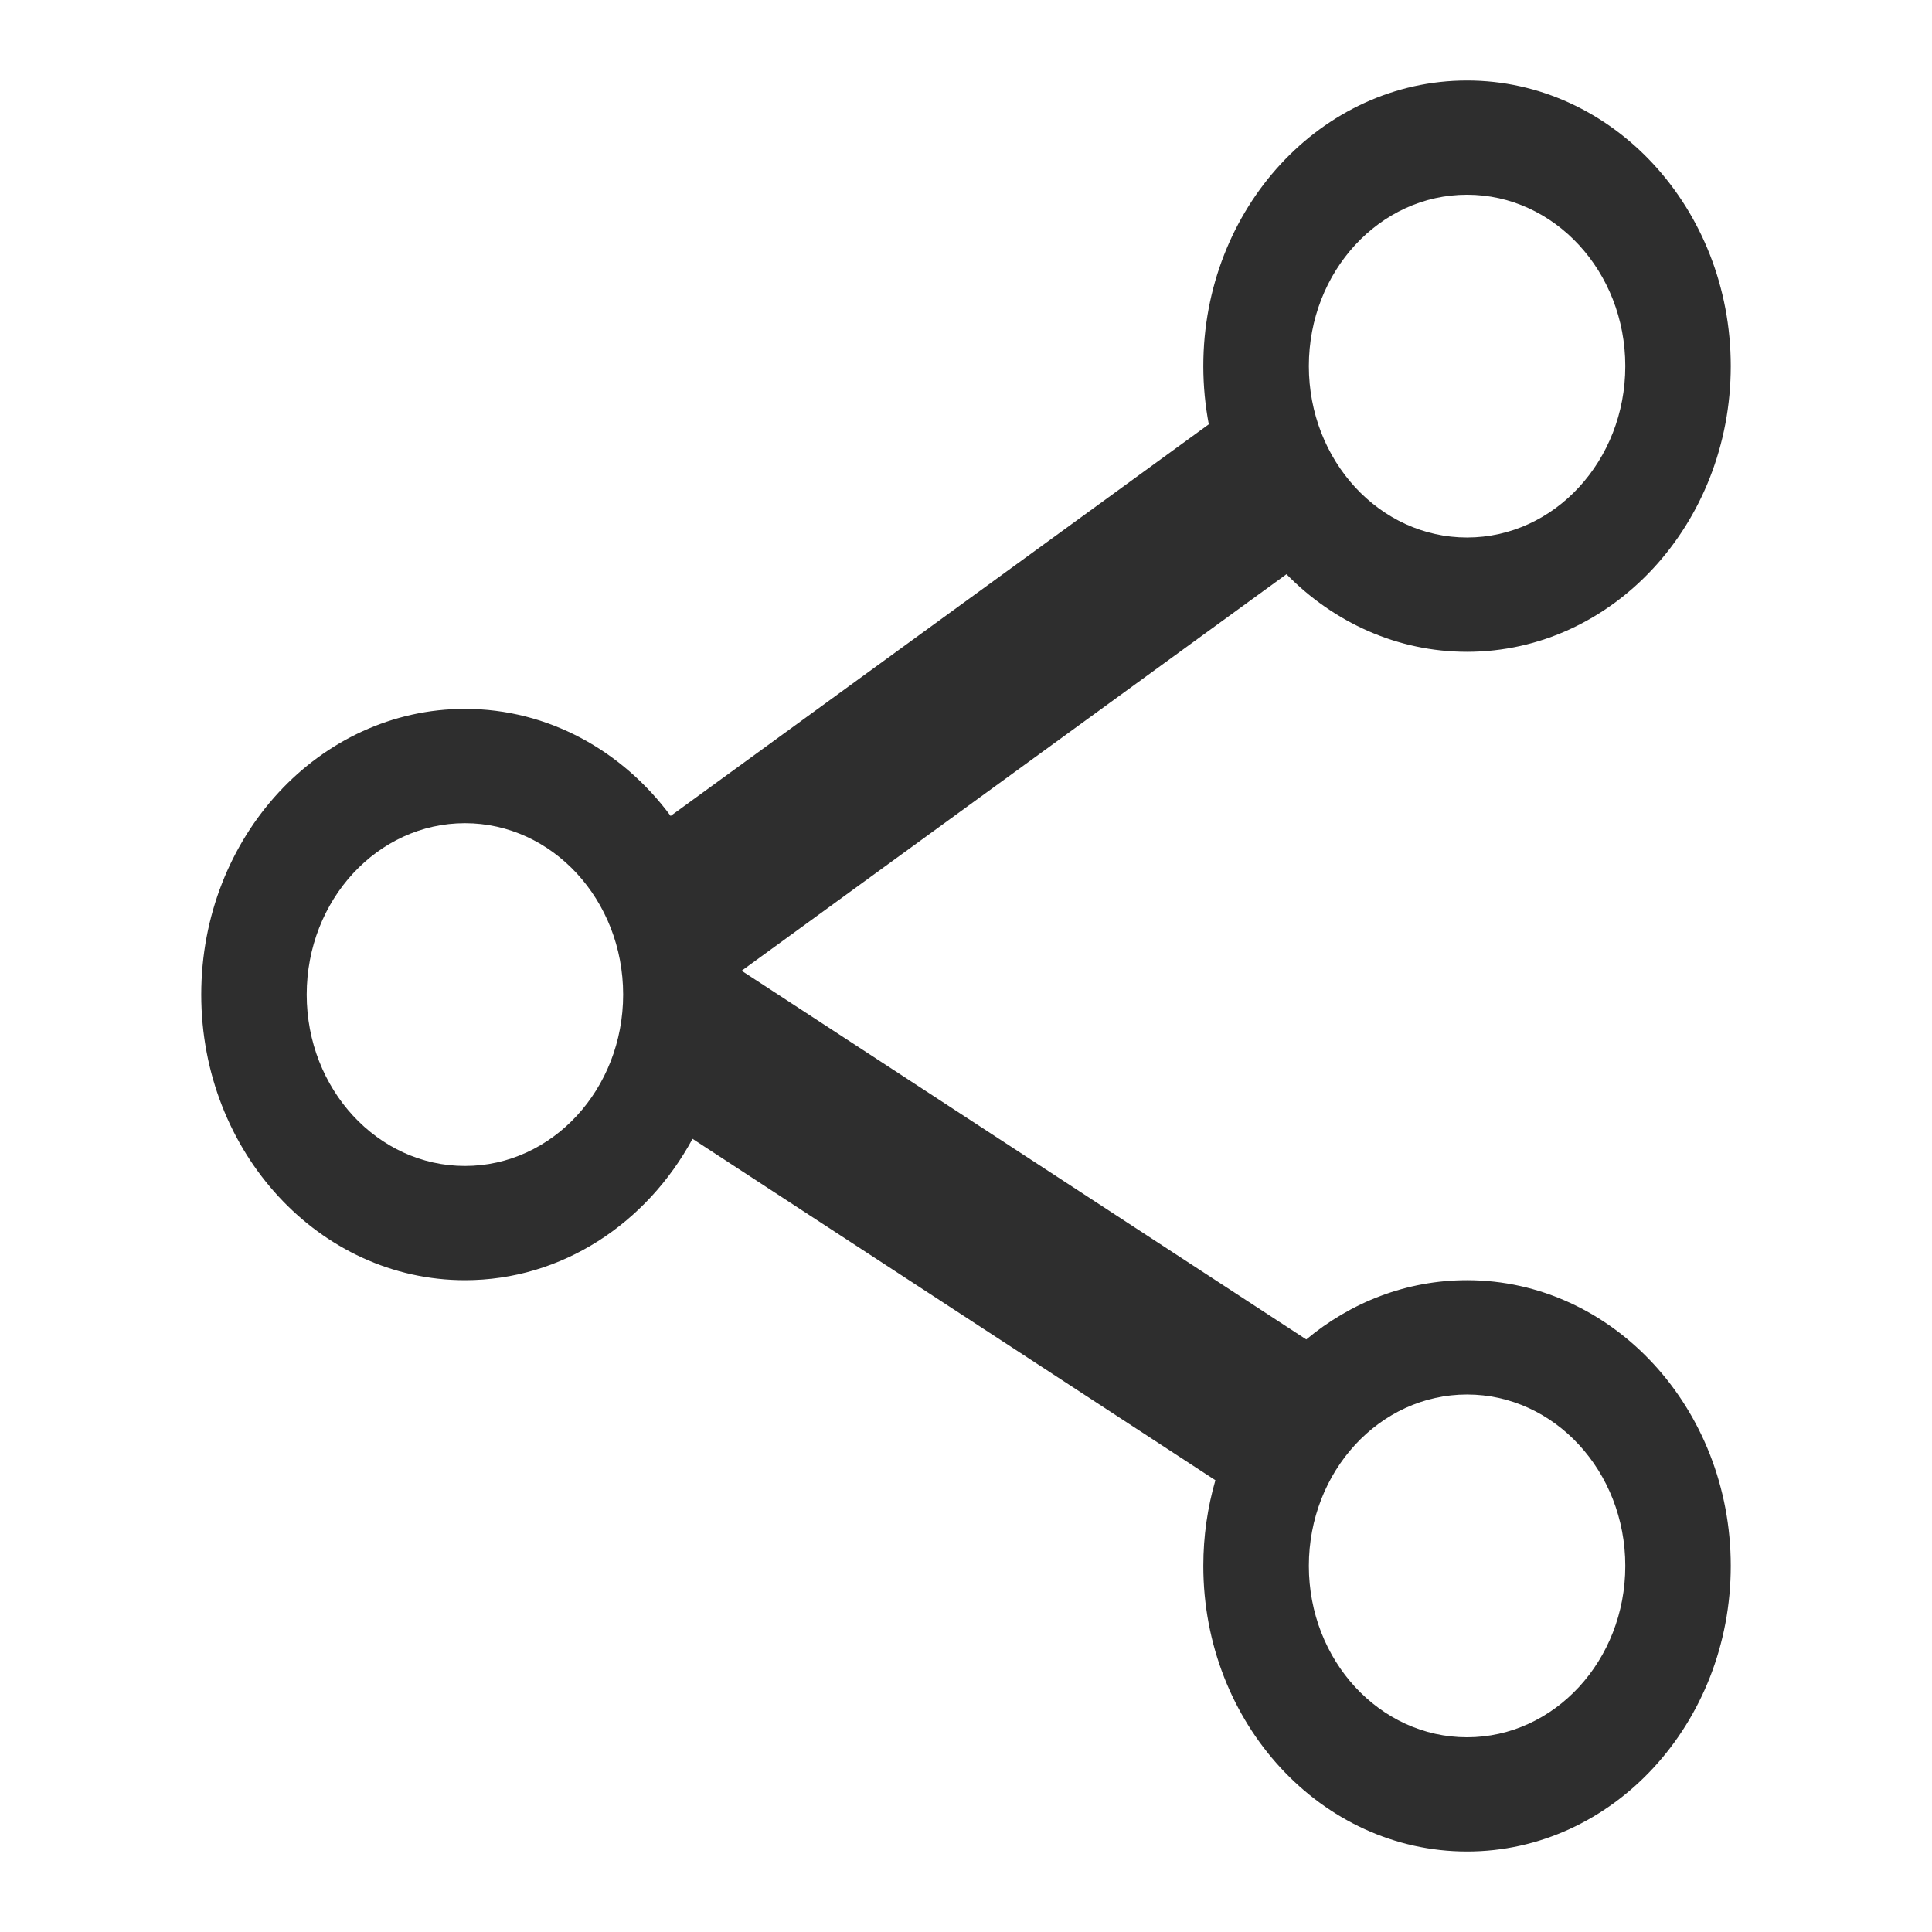
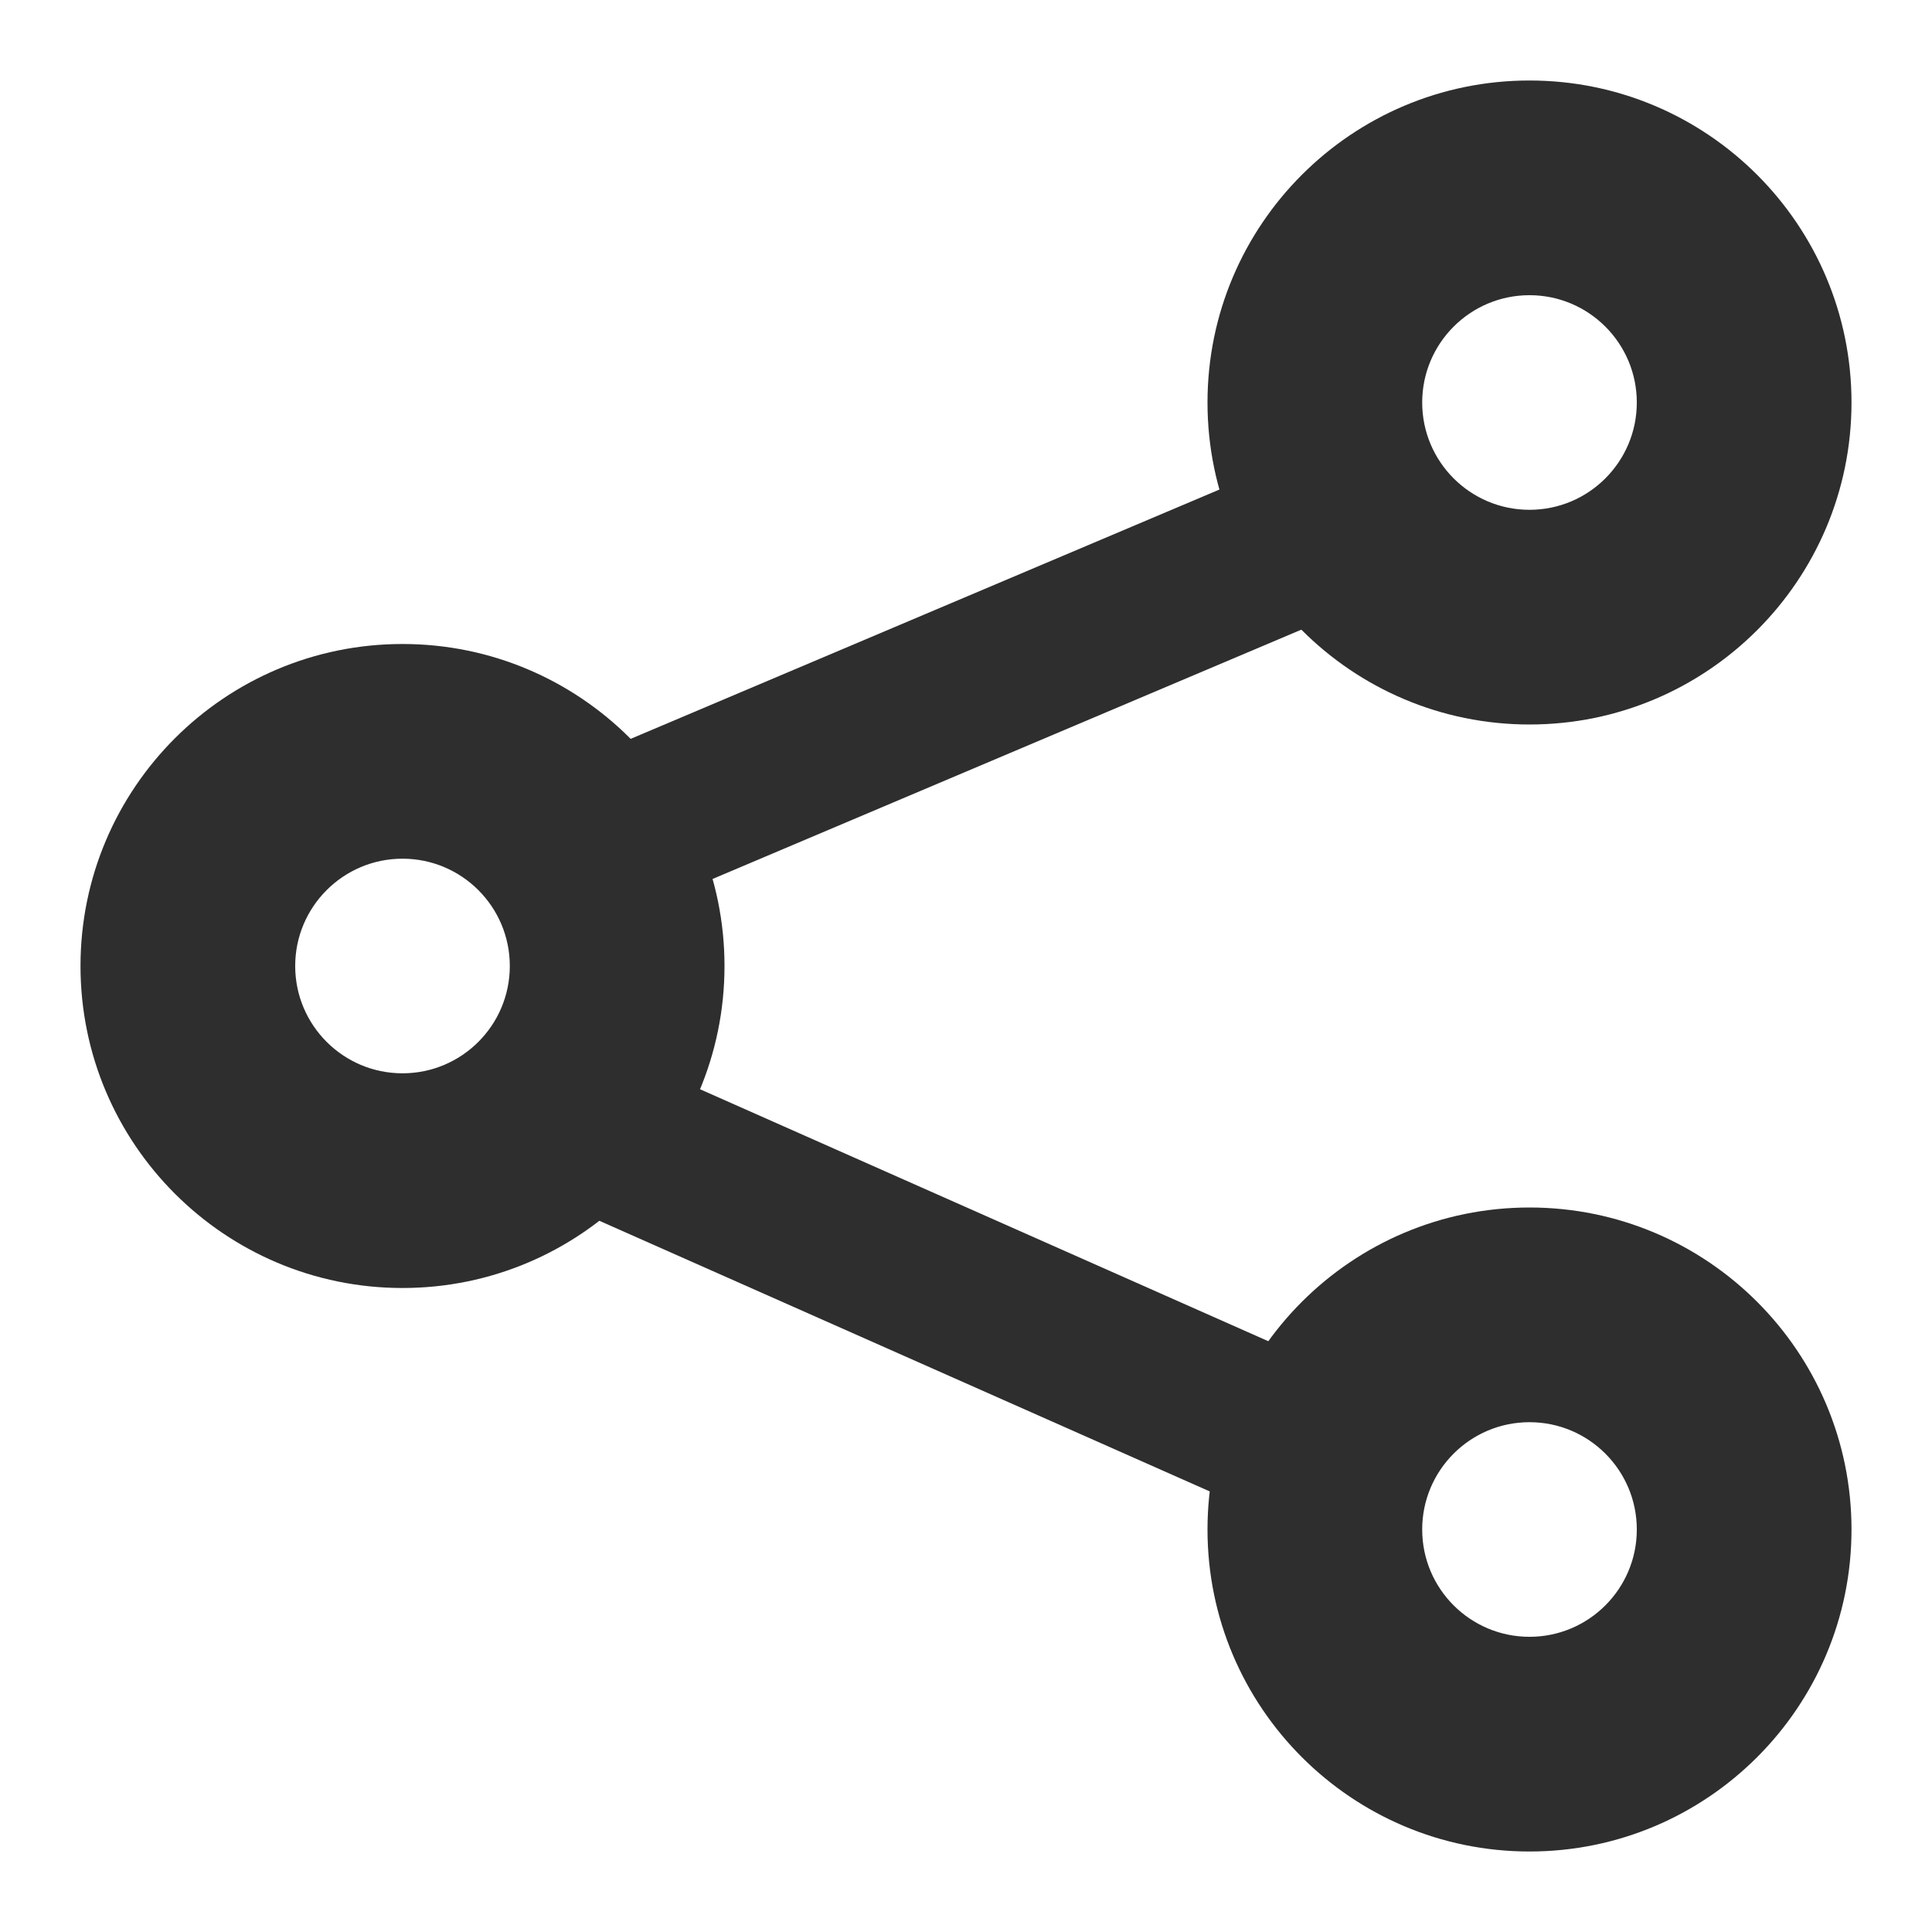
<svg xmlns="http://www.w3.org/2000/svg" style="isolation:isolate" viewBox="0 0 24 24" width="24" height="24">
  <defs>
-     <clipPath id="_clipPath_RNoOR7mtkZ2O4aFLC6p9OJzQ961ZbwKl">
+     <clipPath id="_clipPath_EzOWMTNpCOg8L3bluENEqQjA8I60fmT6">
      <rect width="24" height="24" />
    </clipPath>
  </defs>
-   <g clip-path="url(#_clipPath_RNoOR7mtkZ2O4aFLC6p9OJzQ961ZbwKl)">
-     <path d=" M 16.259 19.452 C 16.259 20.627 17.139 21.581 18.224 21.581 C 19.309 21.581 20.19 20.627 20.19 19.452 C 20.19 18.277 19.309 17.323 18.224 17.323 C 17.139 17.323 16.259 18.277 16.259 19.452 L 16.259 19.452 Z  M 15.098 18.388 L 8.603 14.147 C 8.034 15.197 6.981 15.903 5.776 15.903 C 3.968 15.903 2.5 14.313 2.5 12.355 C 2.5 10.396 3.968 8.806 5.776 8.806 C 6.809 8.806 7.731 9.325 8.331 10.136 L 8.331 10.136 L 15.016 5.271 C 14.972 5.037 14.948 4.796 14.948 4.548 L 14.948 4.548 C 14.948 2.59 16.416 1 18.224 1 C 20.032 1 21.5 2.59 21.5 4.548 C 21.5 6.507 20.032 8.097 18.224 8.097 C 17.357 8.097 16.567 7.731 15.981 7.133 L 9.213 12.059 L 16.227 16.639 C 16.78 16.178 17.473 15.903 18.224 15.903 C 20.032 15.903 21.5 17.493 21.5 19.452 C 21.5 21.41 20.032 23 18.224 23 C 16.416 23 14.948 21.41 14.948 19.452 L 14.948 19.452 C 14.948 19.081 15.001 18.724 15.098 18.388 Z  M 3.81 12.355 C 3.81 11.18 4.691 10.226 5.776 10.226 C 6.861 10.226 7.741 11.18 7.741 12.355 C 7.741 13.53 6.861 14.484 5.776 14.484 C 4.691 14.484 3.81 13.53 3.81 12.355 L 3.81 12.355 Z  M 16.259 4.548 C 16.259 3.373 17.139 2.419 18.224 2.419 C 19.309 2.419 20.19 3.373 20.19 4.548 C 20.19 5.723 19.309 6.677 18.224 6.677 C 17.139 6.677 16.259 5.723 16.259 4.548 L 16.259 4.548 Z " fill-rule="evenodd" fill="rgb(46,46,46)" />
+   <g clip-path="url(#_clipPath_EzOWMTNpCOg8L3bluENEqQjA8I60fmT6)">
+     <path d=" M 15 19 C 15 16.792 16.792 15 19 15 C 21.208 15 23 16.792 23 19 C 23 21.208 21.208 23 19 23 C 16.792 23 15 21.208 15 19 Z  M 17.667 19 C 17.667 18.264 18.264 17.667 19 17.667 C 19.736 17.667 20.333 18.264 20.333 19 C 20.333 19.736 19.736 20.333 19 20.333 C 18.264 20.333 17.667 19.736 17.667 19 Z " fill-rule="evenodd" fill="rgb(46,46,46)" />
+     <path d=" M 1 12 C 1 9.792 2.792 8 5 8 C 7.208 8 9 9.792 9 12 C 9 14.208 7.208 16 5 16 C 2.792 16 1 14.208 1 12 Z  M 3.667 12 C 3.667 11.264 4.264 10.667 5 10.667 C 5.736 10.667 6.333 11.264 6.333 12 C 6.333 12.736 5.736 13.333 5 13.333 C 4.264 13.333 3.667 12.736 3.667 12 Z " fill-rule="evenodd" fill="rgb(46,46,46)" />
+     <path d=" M 15 5 C 15 2.792 16.792 1 19 1 C 21.208 1 23 2.792 23 5 C 23 7.208 21.208 9 19 9 C 16.792 9 15 7.208 15 5 Z  M 17.667 5 C 17.667 4.264 18.264 3.667 19 3.667 C 19.736 3.667 20.333 4.264 20.333 5 C 20.333 5.736 19.736 6.333 19 6.333 C 18.264 6.333 17.667 5.736 17.667 5 Z " fill-rule="evenodd" fill="rgb(46,46,46)" />
+     <path d=" M 6.047 14.545 L 6.858 12.716 L 17.828 17.58 L 17.017 19.409 L 6.047 14.545 Z  M 17.135 5.24 L 17.915 7.081 L 6.865 11.76 L 6.085 9.919 L 17.135 5.24 Z " fill-rule="evenodd" fill="rgb(46,46,46)" />
  </g>
</svg>
